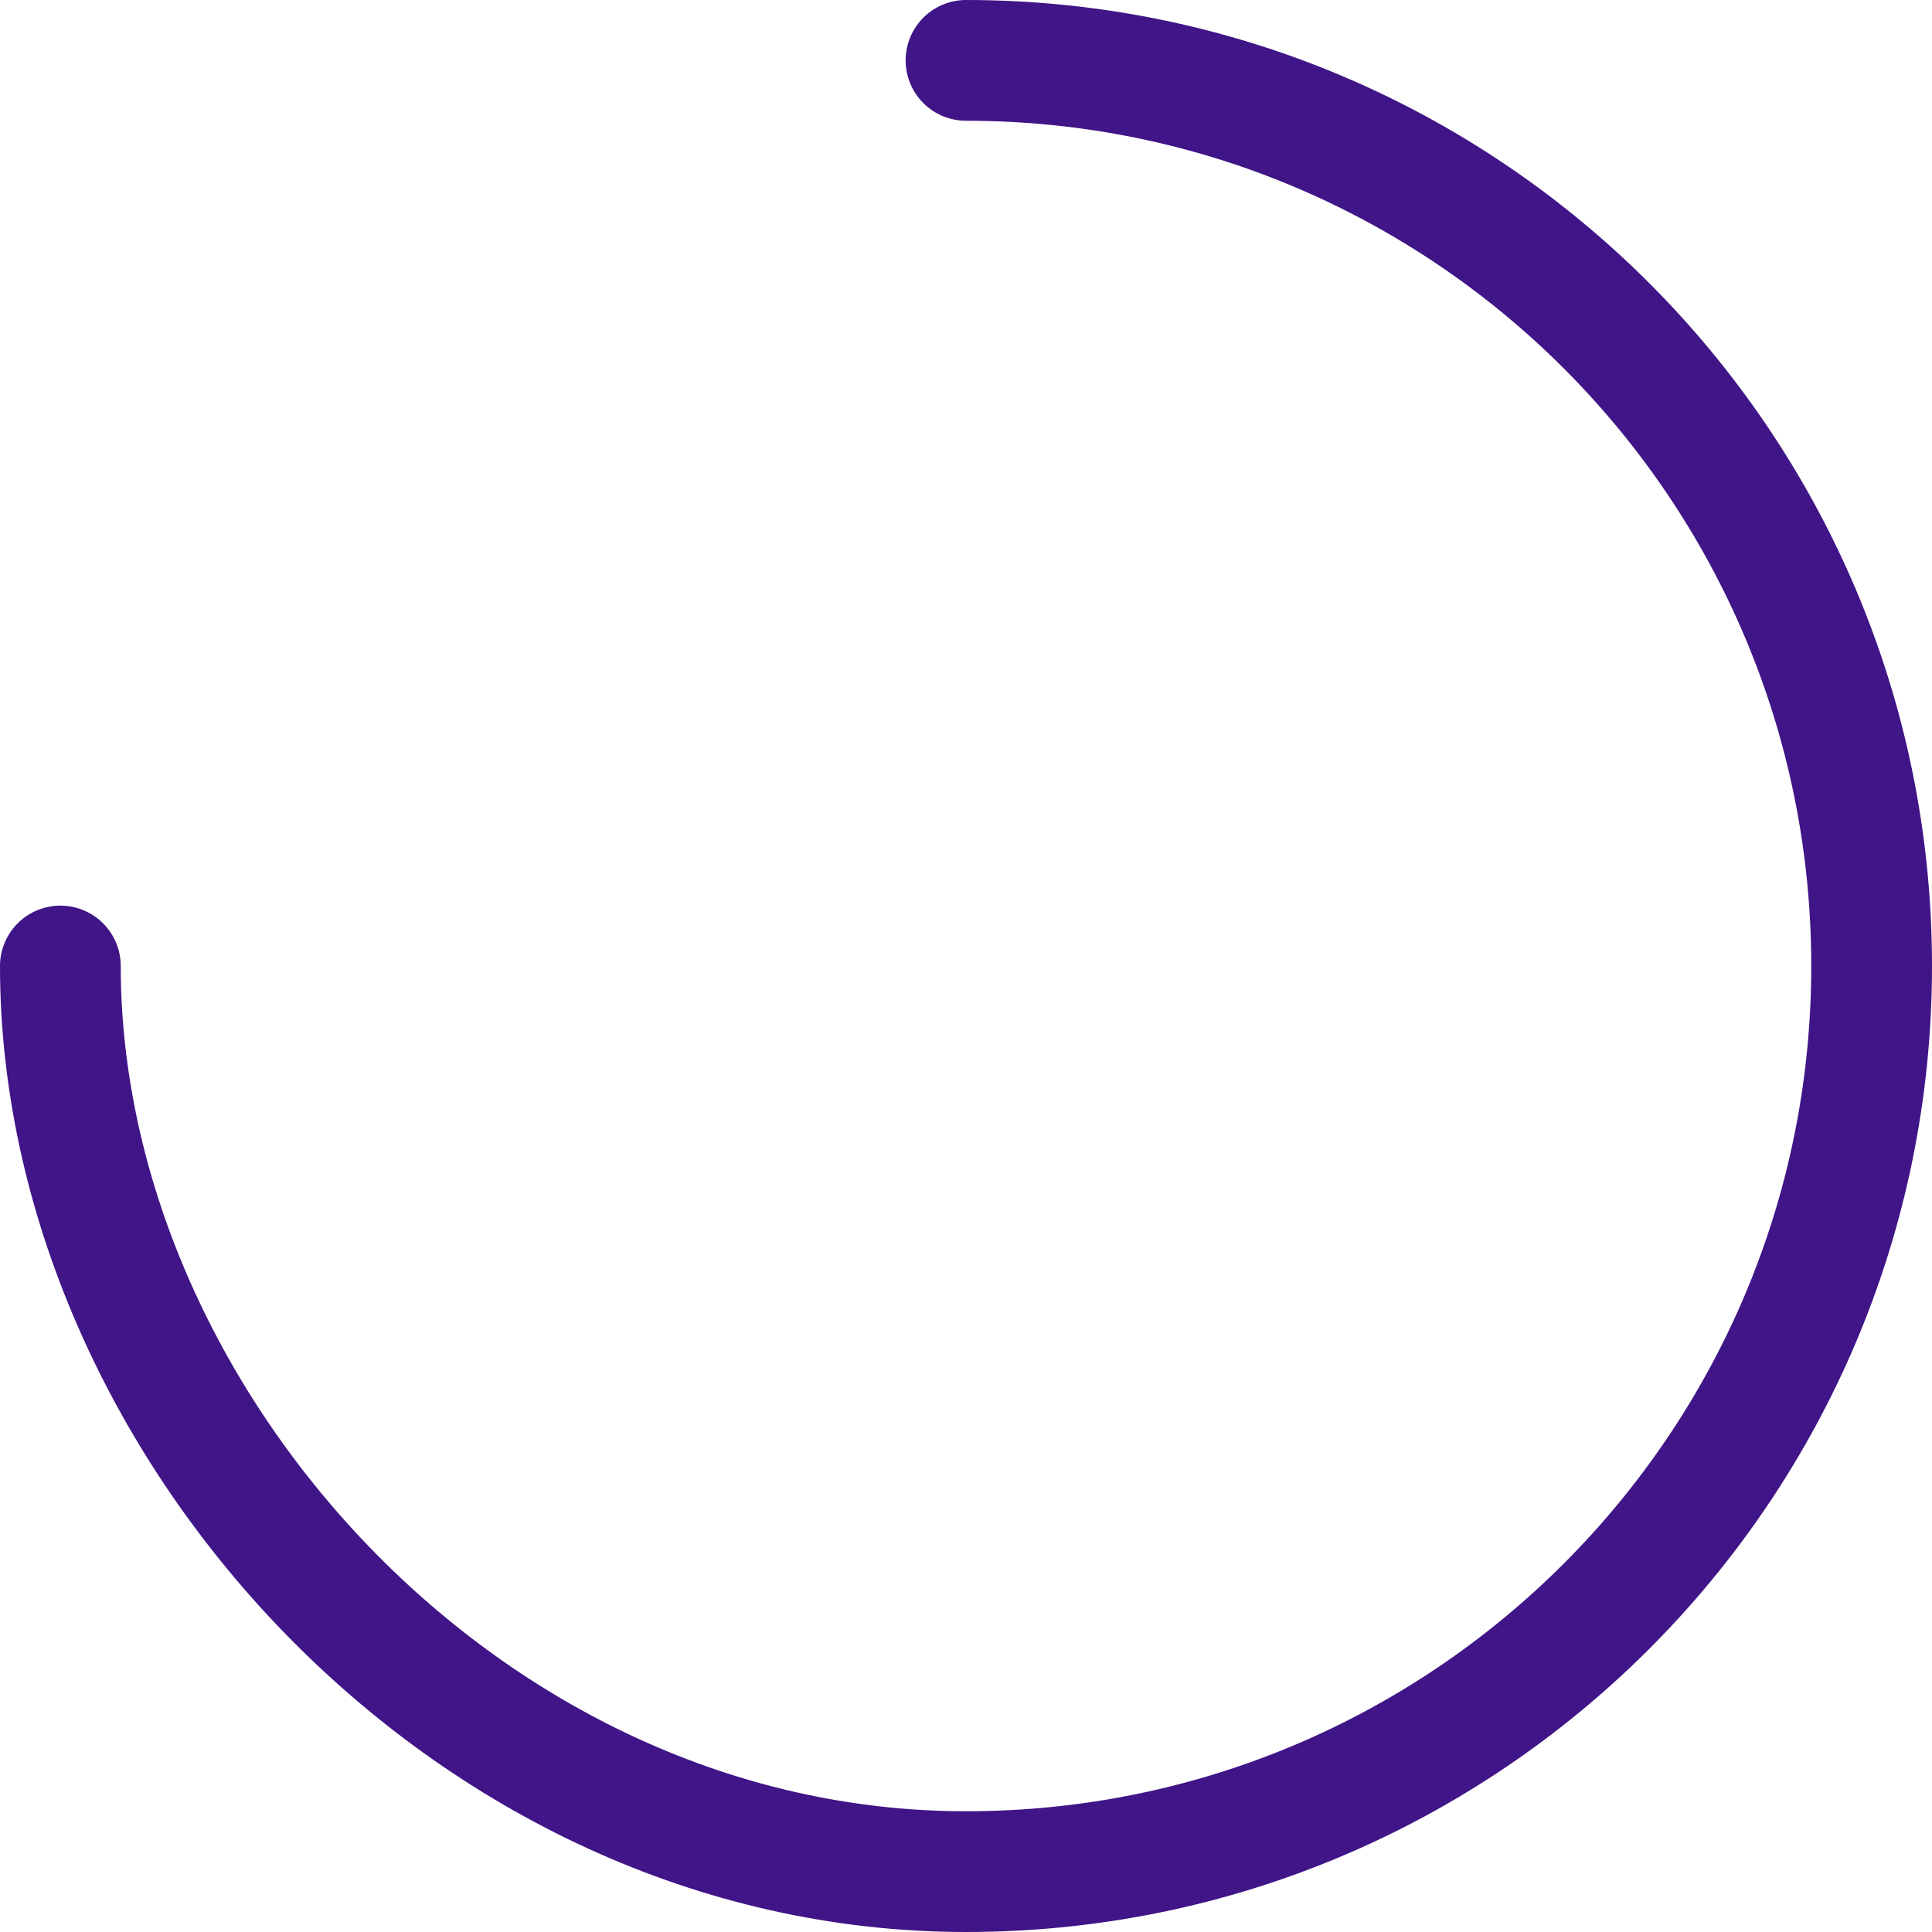
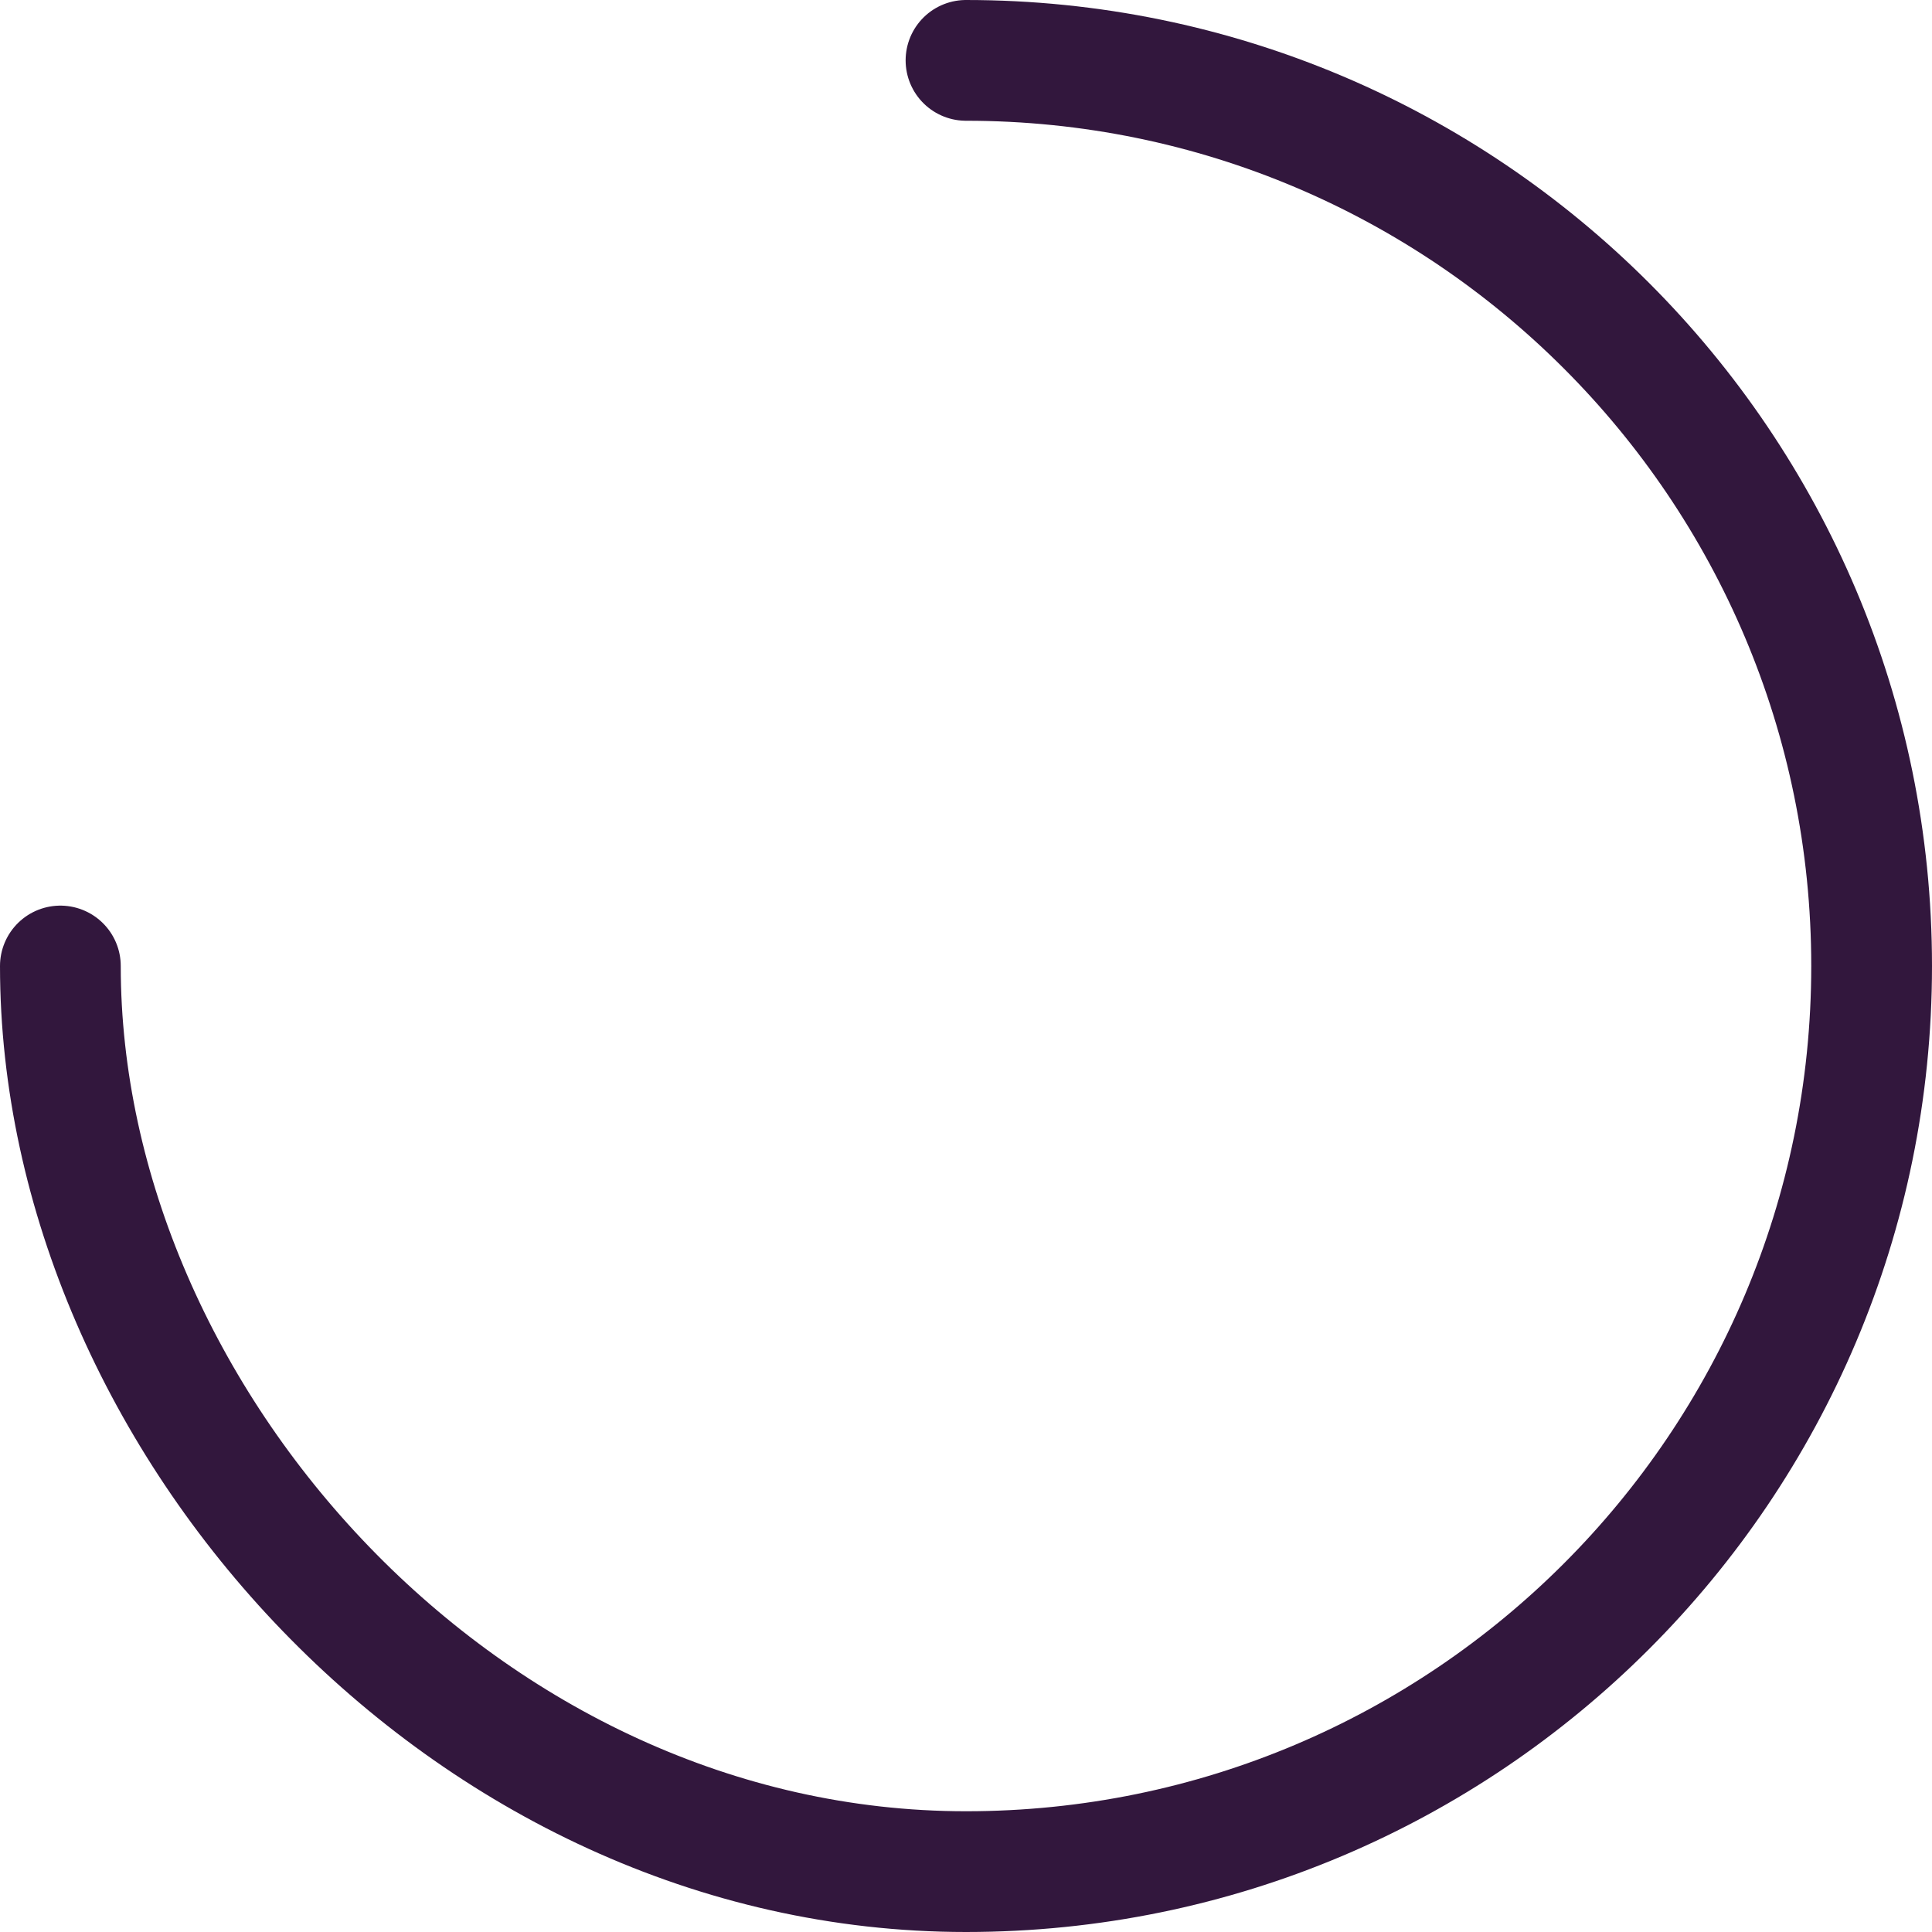
<svg xmlns="http://www.w3.org/2000/svg" width="64" height="64" viewBox="0 0 64 64">
  <style type="text/css">
        @keyframes spinner {
          to {transform: rotate(360deg);}
        }
        #spinner {
            animation: spinner 0.9s ease-in-out infinite;
            transform-origin: center;
        }
    </style>
  <g fill="none" fill-rule="evenodd" stroke-linecap="round" id="spinner">
-     <g stroke="#401587" stroke-width="4">
+     <g stroke="#32173d" stroke-width="4">
      <path d="M610 400c0 15 13.431 30 30 30 16.569 0 30-13.431 30-30 0-16.569-13.431-30-30-30" transform="translate(-608 -368)" />
    </g>
  </g>
</svg>
